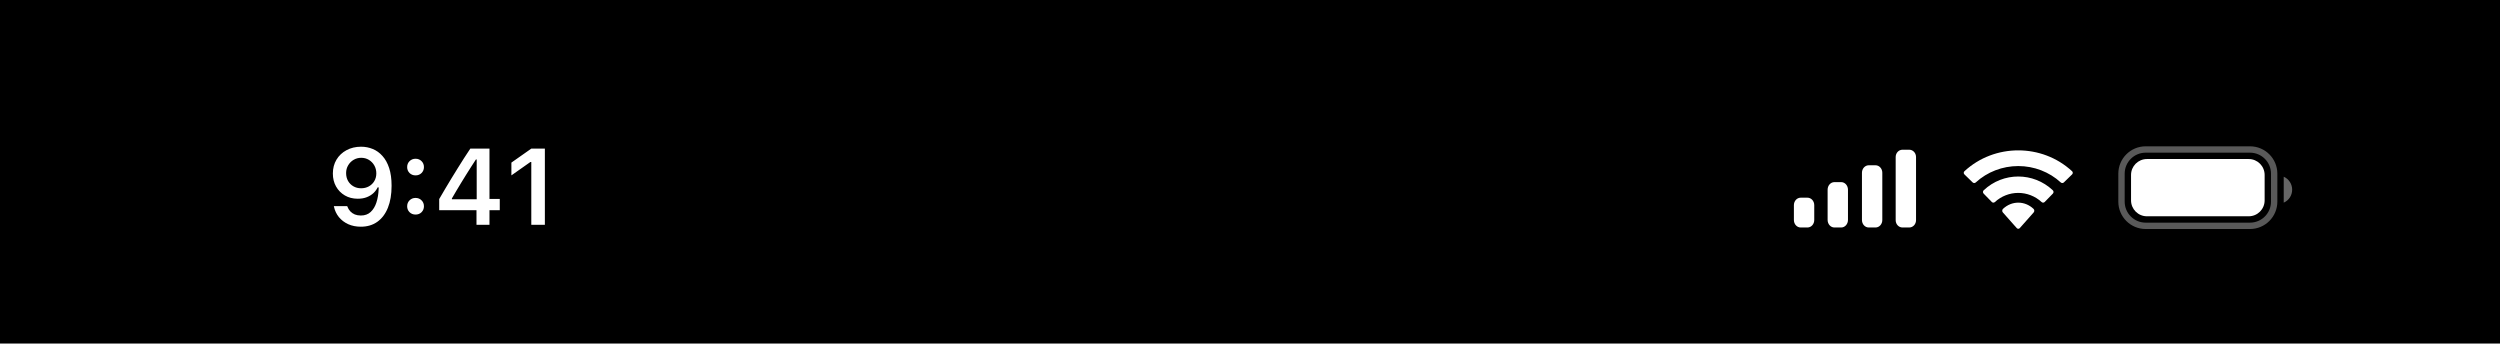
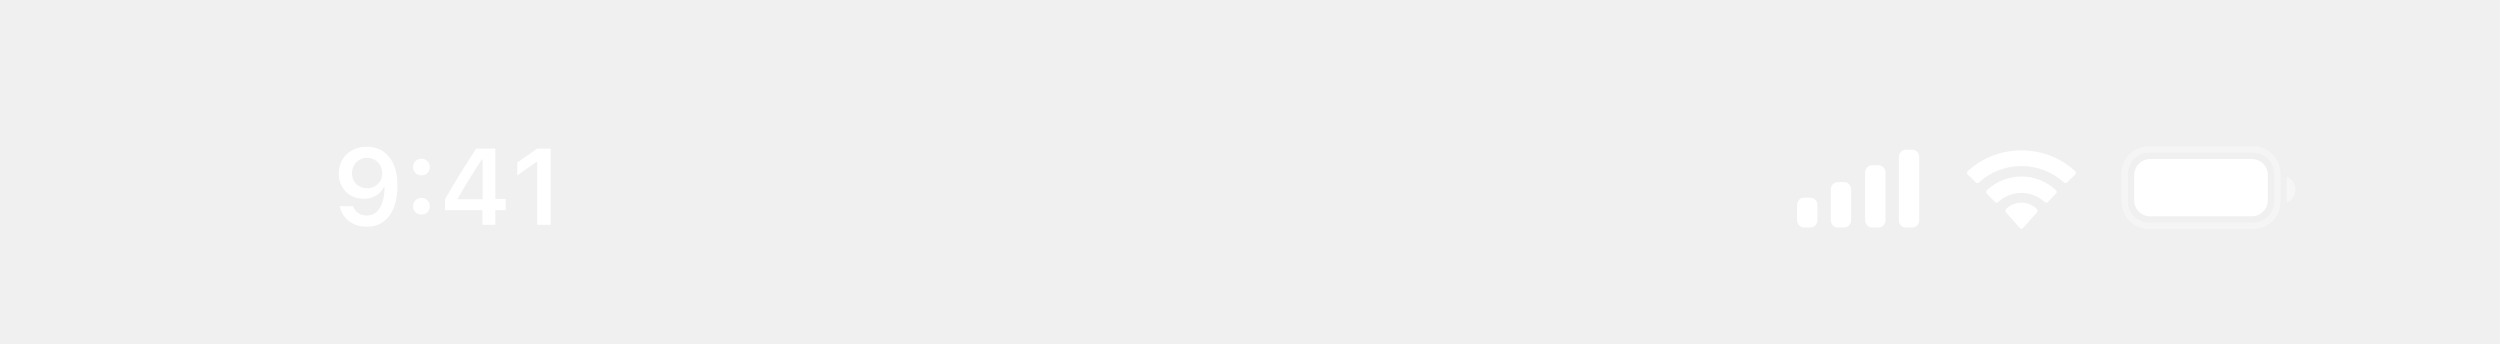
<svg xmlns="http://www.w3.org/2000/svg" width="393" height="54" viewBox="0 0 393 54" fill="none">
-   <rect width="393" height="54" fill="black" />
-   <path d="M56.767 23.063C57.408 23.063 58.017 23.182 58.593 23.42C59.168 23.652 59.677 24.017 60.12 24.515C60.568 25.008 60.92 25.642 61.174 26.416C61.429 27.186 61.556 28.112 61.556 29.197V29.214C61.556 30.558 61.362 31.709 60.975 32.667C60.588 33.624 60.032 34.36 59.307 34.875C58.587 35.384 57.727 35.638 56.725 35.638C55.989 35.638 55.325 35.506 54.733 35.24C54.146 34.969 53.659 34.598 53.272 34.128C52.89 33.652 52.633 33.109 52.5 32.501L52.483 32.409H54.584L54.617 32.492C54.722 32.769 54.871 33.013 55.065 33.223C55.264 33.433 55.502 33.596 55.779 33.713C56.061 33.823 56.377 33.879 56.725 33.879C57.356 33.879 57.871 33.693 58.269 33.322C58.673 32.946 58.975 32.445 59.174 31.82C59.379 31.189 59.495 30.492 59.523 29.728C59.528 29.645 59.531 29.565 59.531 29.488C59.531 29.404 59.531 29.324 59.531 29.247L59.157 27.246C59.157 26.793 59.052 26.38 58.842 26.009C58.632 25.639 58.346 25.346 57.987 25.13C57.633 24.914 57.231 24.806 56.783 24.806C56.352 24.806 55.956 24.911 55.596 25.121C55.236 25.332 54.949 25.619 54.733 25.985C54.517 26.344 54.409 26.748 54.409 27.197V27.213C54.409 27.678 54.512 28.09 54.716 28.45C54.921 28.804 55.2 29.084 55.555 29.288C55.909 29.493 56.313 29.596 56.767 29.596C57.22 29.596 57.627 29.496 57.987 29.297C58.346 29.097 58.632 28.821 58.842 28.467C59.052 28.112 59.157 27.711 59.157 27.263V27.246H59.655V29.454H59.365C59.221 29.77 59.008 30.063 58.726 30.334C58.443 30.605 58.095 30.824 57.68 30.99C57.27 31.156 56.789 31.239 56.235 31.239C55.472 31.239 54.797 31.067 54.21 30.724C53.623 30.381 53.161 29.911 52.824 29.313C52.492 28.716 52.326 28.04 52.326 27.288V27.271C52.326 26.458 52.514 25.736 52.89 25.105C53.272 24.468 53.798 23.97 54.467 23.611C55.142 23.245 55.909 23.063 56.767 23.063ZM65.325 33.729C64.948 33.729 64.633 33.605 64.378 33.356C64.129 33.101 64.005 32.791 64.005 32.426C64.005 32.055 64.129 31.745 64.378 31.496C64.633 31.242 64.948 31.114 65.325 31.114C65.707 31.114 66.022 31.242 66.271 31.496C66.52 31.745 66.644 32.055 66.644 32.426C66.644 32.791 66.52 33.101 66.271 33.356C66.022 33.605 65.707 33.729 65.325 33.729ZM65.325 27.57C64.948 27.57 64.633 27.446 64.378 27.197C64.129 26.942 64.005 26.632 64.005 26.267C64.005 25.896 64.129 25.586 64.378 25.337C64.633 25.083 64.948 24.955 65.325 24.955C65.707 24.955 66.022 25.083 66.271 25.337C66.52 25.586 66.644 25.896 66.644 26.267C66.644 26.632 66.52 26.942 66.271 27.197C66.022 27.446 65.707 27.57 65.325 27.57ZM74.904 35.34V33.04H69.043V31.289C69.359 30.752 69.674 30.212 69.99 29.67C70.311 29.128 70.634 28.588 70.961 28.052C71.293 27.509 71.622 26.975 71.949 26.45C72.281 25.918 72.61 25.395 72.936 24.881C73.269 24.36 73.601 23.854 73.933 23.362H76.946V31.272H78.564V33.04H76.946V35.34H74.904ZM71.036 31.322H74.937V25.072H74.812C74.569 25.448 74.317 25.835 74.057 26.234C73.803 26.632 73.545 27.039 73.285 27.454C73.025 27.869 72.768 28.287 72.513 28.707C72.259 29.122 72.007 29.54 71.758 29.961C71.509 30.376 71.268 30.788 71.036 31.198V31.322ZM83.52 35.34V25.47H83.371L80.391 27.57V25.561L83.52 23.362H85.653V35.34H83.52Z" fill="white" />
-   <rect opacity="0.35" x="333.5" y="23.5" width="24" height="12" rx="3.8" stroke="white" />
-   <path opacity="0.4" d="M359 27.781V31.857C359.805 31.512 360.328 30.709 360.328 29.819C360.328 28.929 359.805 28.126 359 27.781Z" fill="white" />
-   <rect x="335" y="25" width="21" height="9" rx="2.5" fill="white" />
-   <path fill-rule="evenodd" clip-rule="evenodd" d="M317.271 26.104C319.758 26.104 322.15 27.026 323.952 28.68C324.088 28.807 324.305 28.806 324.439 28.676L325.736 27.413C325.804 27.347 325.841 27.258 325.841 27.165C325.84 27.072 325.802 26.984 325.733 26.919C321.002 22.544 313.538 22.544 308.807 26.919C308.739 26.984 308.7 27.072 308.699 27.165C308.699 27.258 308.736 27.347 308.804 27.413L310.102 28.676C310.235 28.806 310.452 28.808 310.588 28.68C312.391 27.026 314.783 26.104 317.271 26.104ZM317.267 30.324C318.624 30.324 319.933 30.836 320.939 31.76C321.076 31.891 321.29 31.888 321.423 31.754L322.71 30.434C322.778 30.365 322.815 30.271 322.814 30.174C322.813 30.076 322.774 29.983 322.705 29.915C319.641 27.024 314.896 27.024 311.832 29.915C311.763 29.983 311.724 30.076 311.723 30.174C311.722 30.271 311.76 30.365 311.827 30.434L313.114 31.754C313.247 31.888 313.461 31.891 313.597 31.76C314.603 30.837 315.911 30.325 317.267 30.324ZM319.792 33.118C319.794 33.223 319.756 33.325 319.689 33.398L317.512 35.853C317.449 35.925 317.362 35.966 317.271 35.966C317.18 35.966 317.093 35.925 317.029 35.853L314.852 33.398C314.785 33.325 314.748 33.223 314.75 33.118C314.752 33.012 314.793 32.913 314.863 32.842C316.253 31.528 318.289 31.528 319.679 32.842C319.749 32.913 319.79 33.013 319.792 33.118Z" fill="white" />
-   <path fill-rule="evenodd" clip-rule="evenodd" d="M301.2 24.682C301.2 24.049 300.722 23.536 300.133 23.536H299.067C298.478 23.536 298 24.049 298 24.682V34.616C298 35.249 298.478 35.762 299.067 35.762H300.133C300.722 35.762 301.2 35.249 301.2 34.616V24.682ZM293.766 25.981H294.833C295.422 25.981 295.899 26.507 295.899 27.155V34.589C295.899 35.237 295.422 35.762 294.833 35.762H293.766C293.177 35.762 292.699 35.237 292.699 34.589V27.155C292.699 26.507 293.177 25.981 293.766 25.981ZM289.434 28.63H288.367C287.778 28.63 287.301 29.162 287.301 29.819V34.574C287.301 35.23 287.778 35.762 288.367 35.762H289.434C290.023 35.762 290.501 35.23 290.501 34.574V29.819C290.501 29.162 290.023 28.63 289.434 28.63ZM284.133 31.076H283.067C282.478 31.076 282 31.6 282 32.247V34.591C282 35.238 282.478 35.762 283.067 35.762H284.133C284.722 35.762 285.2 35.238 285.2 34.591V32.247C285.2 31.6 284.722 31.076 284.133 31.076Z" fill="white" />
+   <path d="M57.69 23.063C58.332 23.063 58.941 23.182 59.517 23.42C60.092 23.652 60.601 24.017 61.044 24.515C61.492 25.008 61.844 25.642 62.098 26.416C62.353 27.186 62.48 28.112 62.48 29.197V29.214C62.48 30.558 62.286 31.709 61.899 32.667C61.512 33.624 60.955 34.36 60.23 34.875C59.511 35.384 58.651 35.639 57.649 35.639C56.913 35.639 56.249 35.506 55.657 35.24C55.07 34.969 54.583 34.598 54.196 34.128C53.814 33.652 53.557 33.109 53.424 32.501L53.407 32.41H55.507L55.541 32.492C55.646 32.769 55.795 33.013 55.989 33.223C56.188 33.433 56.426 33.596 56.703 33.713C56.985 33.823 57.3 33.879 57.649 33.879C58.28 33.879 58.794 33.693 59.193 33.322C59.597 32.946 59.898 32.445 60.098 31.82C60.302 31.189 60.419 30.492 60.446 29.728C60.452 29.645 60.455 29.565 60.455 29.488C60.455 29.405 60.455 29.324 60.455 29.247L60.081 27.246C60.081 26.793 59.976 26.38 59.766 26.01C59.555 25.639 59.27 25.346 58.911 25.13C58.556 24.914 58.155 24.806 57.707 24.806C57.275 24.806 56.88 24.911 56.52 25.121C56.16 25.332 55.873 25.619 55.657 25.985C55.441 26.344 55.333 26.748 55.333 27.197V27.213C55.333 27.678 55.435 28.09 55.64 28.45C55.845 28.804 56.124 29.084 56.478 29.288C56.833 29.493 57.237 29.596 57.69 29.596C58.144 29.596 58.551 29.496 58.911 29.297C59.27 29.097 59.555 28.821 59.766 28.467C59.976 28.112 60.081 27.711 60.081 27.263V27.246H60.579V29.454H60.289C60.145 29.77 59.932 30.063 59.649 30.334C59.367 30.605 59.019 30.824 58.603 30.99C58.194 31.156 57.713 31.239 57.159 31.239C56.395 31.239 55.72 31.067 55.134 30.724C54.547 30.381 54.085 29.911 53.748 29.313C53.416 28.716 53.249 28.041 53.249 27.288V27.271C53.249 26.458 53.438 25.736 53.814 25.105C54.196 24.468 54.721 23.97 55.391 23.611C56.066 23.245 56.833 23.063 57.69 23.063ZM66.249 33.729C65.872 33.729 65.557 33.605 65.302 33.356C65.053 33.101 64.929 32.791 64.929 32.426C64.929 32.055 65.053 31.745 65.302 31.496C65.557 31.242 65.872 31.114 66.249 31.114C66.63 31.114 66.946 31.242 67.195 31.496C67.444 31.745 67.568 32.055 67.568 32.426C67.568 32.791 67.444 33.101 67.195 33.356C66.946 33.605 66.63 33.729 66.249 33.729ZM66.249 27.57C65.872 27.57 65.557 27.446 65.302 27.197C65.053 26.942 64.929 26.632 64.929 26.267C64.929 25.896 65.053 25.586 65.302 25.337C65.557 25.083 65.872 24.955 66.249 24.955C66.63 24.955 66.946 25.083 67.195 25.337C67.444 25.586 67.568 25.896 67.568 26.267C67.568 26.632 67.444 26.942 67.195 27.197C66.946 27.446 66.63 27.57 66.249 27.57ZM75.828 35.34V33.04H69.967V31.289C70.283 30.752 70.598 30.212 70.914 29.67C71.234 29.128 71.558 28.588 71.885 28.052C72.217 27.509 72.546 26.975 72.873 26.45C73.205 25.918 73.534 25.395 73.86 24.881C74.192 24.36 74.524 23.854 74.856 23.362H77.87V31.272H79.488V33.04H77.87V35.34H75.828ZM71.96 31.322H75.861V25.072H75.736C75.493 25.448 75.241 25.835 74.981 26.234C74.726 26.632 74.469 27.039 74.209 27.454C73.949 27.869 73.692 28.287 73.437 28.707C73.183 29.122 72.931 29.54 72.682 29.961C72.433 30.376 72.192 30.788 71.96 31.198V31.322ZM84.444 35.34V25.47H84.294L81.314 27.57V25.561L84.444 23.362H86.577V35.34H84.444Z" fill="white" />
+   <rect opacity="0.35" x="334" y="23.5" width="24" height="12" rx="3.8" stroke="white" />
+   <path opacity="0.4" d="M359.5 27.781V31.857C360.305 31.511 360.828 30.709 360.828 29.819C360.828 28.929 360.305 28.126 359.5 27.781Z" fill="white" />
+   <rect x="335.5" y="25" width="21" height="9" rx="2.5" fill="white" />
+   <path fill-rule="evenodd" clip-rule="evenodd" d="M317.771 26.104C320.258 26.104 322.65 27.026 324.452 28.68C324.588 28.807 324.805 28.806 324.939 28.676L326.236 27.413C326.304 27.347 326.341 27.258 326.341 27.165C326.34 27.072 326.302 26.984 326.233 26.919C321.502 22.544 314.038 22.544 309.307 26.919C309.239 26.984 309.2 27.072 309.199 27.165C309.199 27.258 309.236 27.347 309.304 27.413L310.602 28.676C310.735 28.806 310.952 28.808 311.088 28.68C312.891 27.026 315.283 26.104 317.771 26.104ZM317.767 30.324C319.124 30.324 320.433 30.836 321.439 31.76C321.576 31.891 321.79 31.888 321.923 31.754L323.21 30.434C323.278 30.365 323.315 30.271 323.314 30.174C323.313 30.076 323.274 29.983 323.205 29.915C320.141 27.024 315.396 27.024 312.332 29.915C312.263 29.983 312.224 30.076 312.223 30.174C312.222 30.271 312.26 30.365 312.327 30.434L313.614 31.754C313.747 31.888 313.961 31.891 314.097 31.76C315.103 30.837 316.411 30.325 317.767 30.324ZM320.292 33.118C320.294 33.223 320.256 33.325 320.189 33.399L318.012 35.853C317.949 35.925 317.862 35.966 317.771 35.966C317.68 35.966 317.593 35.925 317.529 35.853L315.352 33.399C315.285 33.325 315.248 33.223 315.25 33.118C315.252 33.012 315.293 32.913 315.363 32.842C316.753 31.528 318.789 31.528 320.179 32.842C320.249 32.913 320.29 33.013 320.292 33.118Z" fill="white" />
+   <path fill-rule="evenodd" clip-rule="evenodd" d="M301.7 24.682C301.7 24.049 301.222 23.536 300.633 23.536H299.567C298.978 23.536 298.5 24.049 298.5 24.682V34.616C298.5 35.249 298.978 35.762 299.567 35.762H300.633C301.222 35.762 301.7 35.249 301.7 34.616V24.682ZM294.266 25.981H295.333C295.922 25.981 296.399 26.507 296.399 27.155V34.589C296.399 35.237 295.922 35.762 295.333 35.762H294.266C293.677 35.762 293.199 35.237 293.199 34.589V27.155C293.199 26.507 293.677 25.981 294.266 25.981ZM289.934 28.63H288.867C288.278 28.63 287.801 29.162 287.801 29.819V34.574C287.801 35.23 288.278 35.762 288.867 35.762H289.934C290.523 35.762 291.001 35.23 291.001 34.574V29.819C291.001 29.162 290.523 28.63 289.934 28.63ZM284.633 31.076H283.567C282.978 31.076 282.5 31.6 282.5 32.247V34.59C282.5 35.238 282.978 35.762 283.567 35.762H284.633C285.222 35.762 285.7 35.238 285.7 34.59V32.247C285.7 31.6 285.222 31.076 284.633 31.076Z" fill="white" />
</svg>
